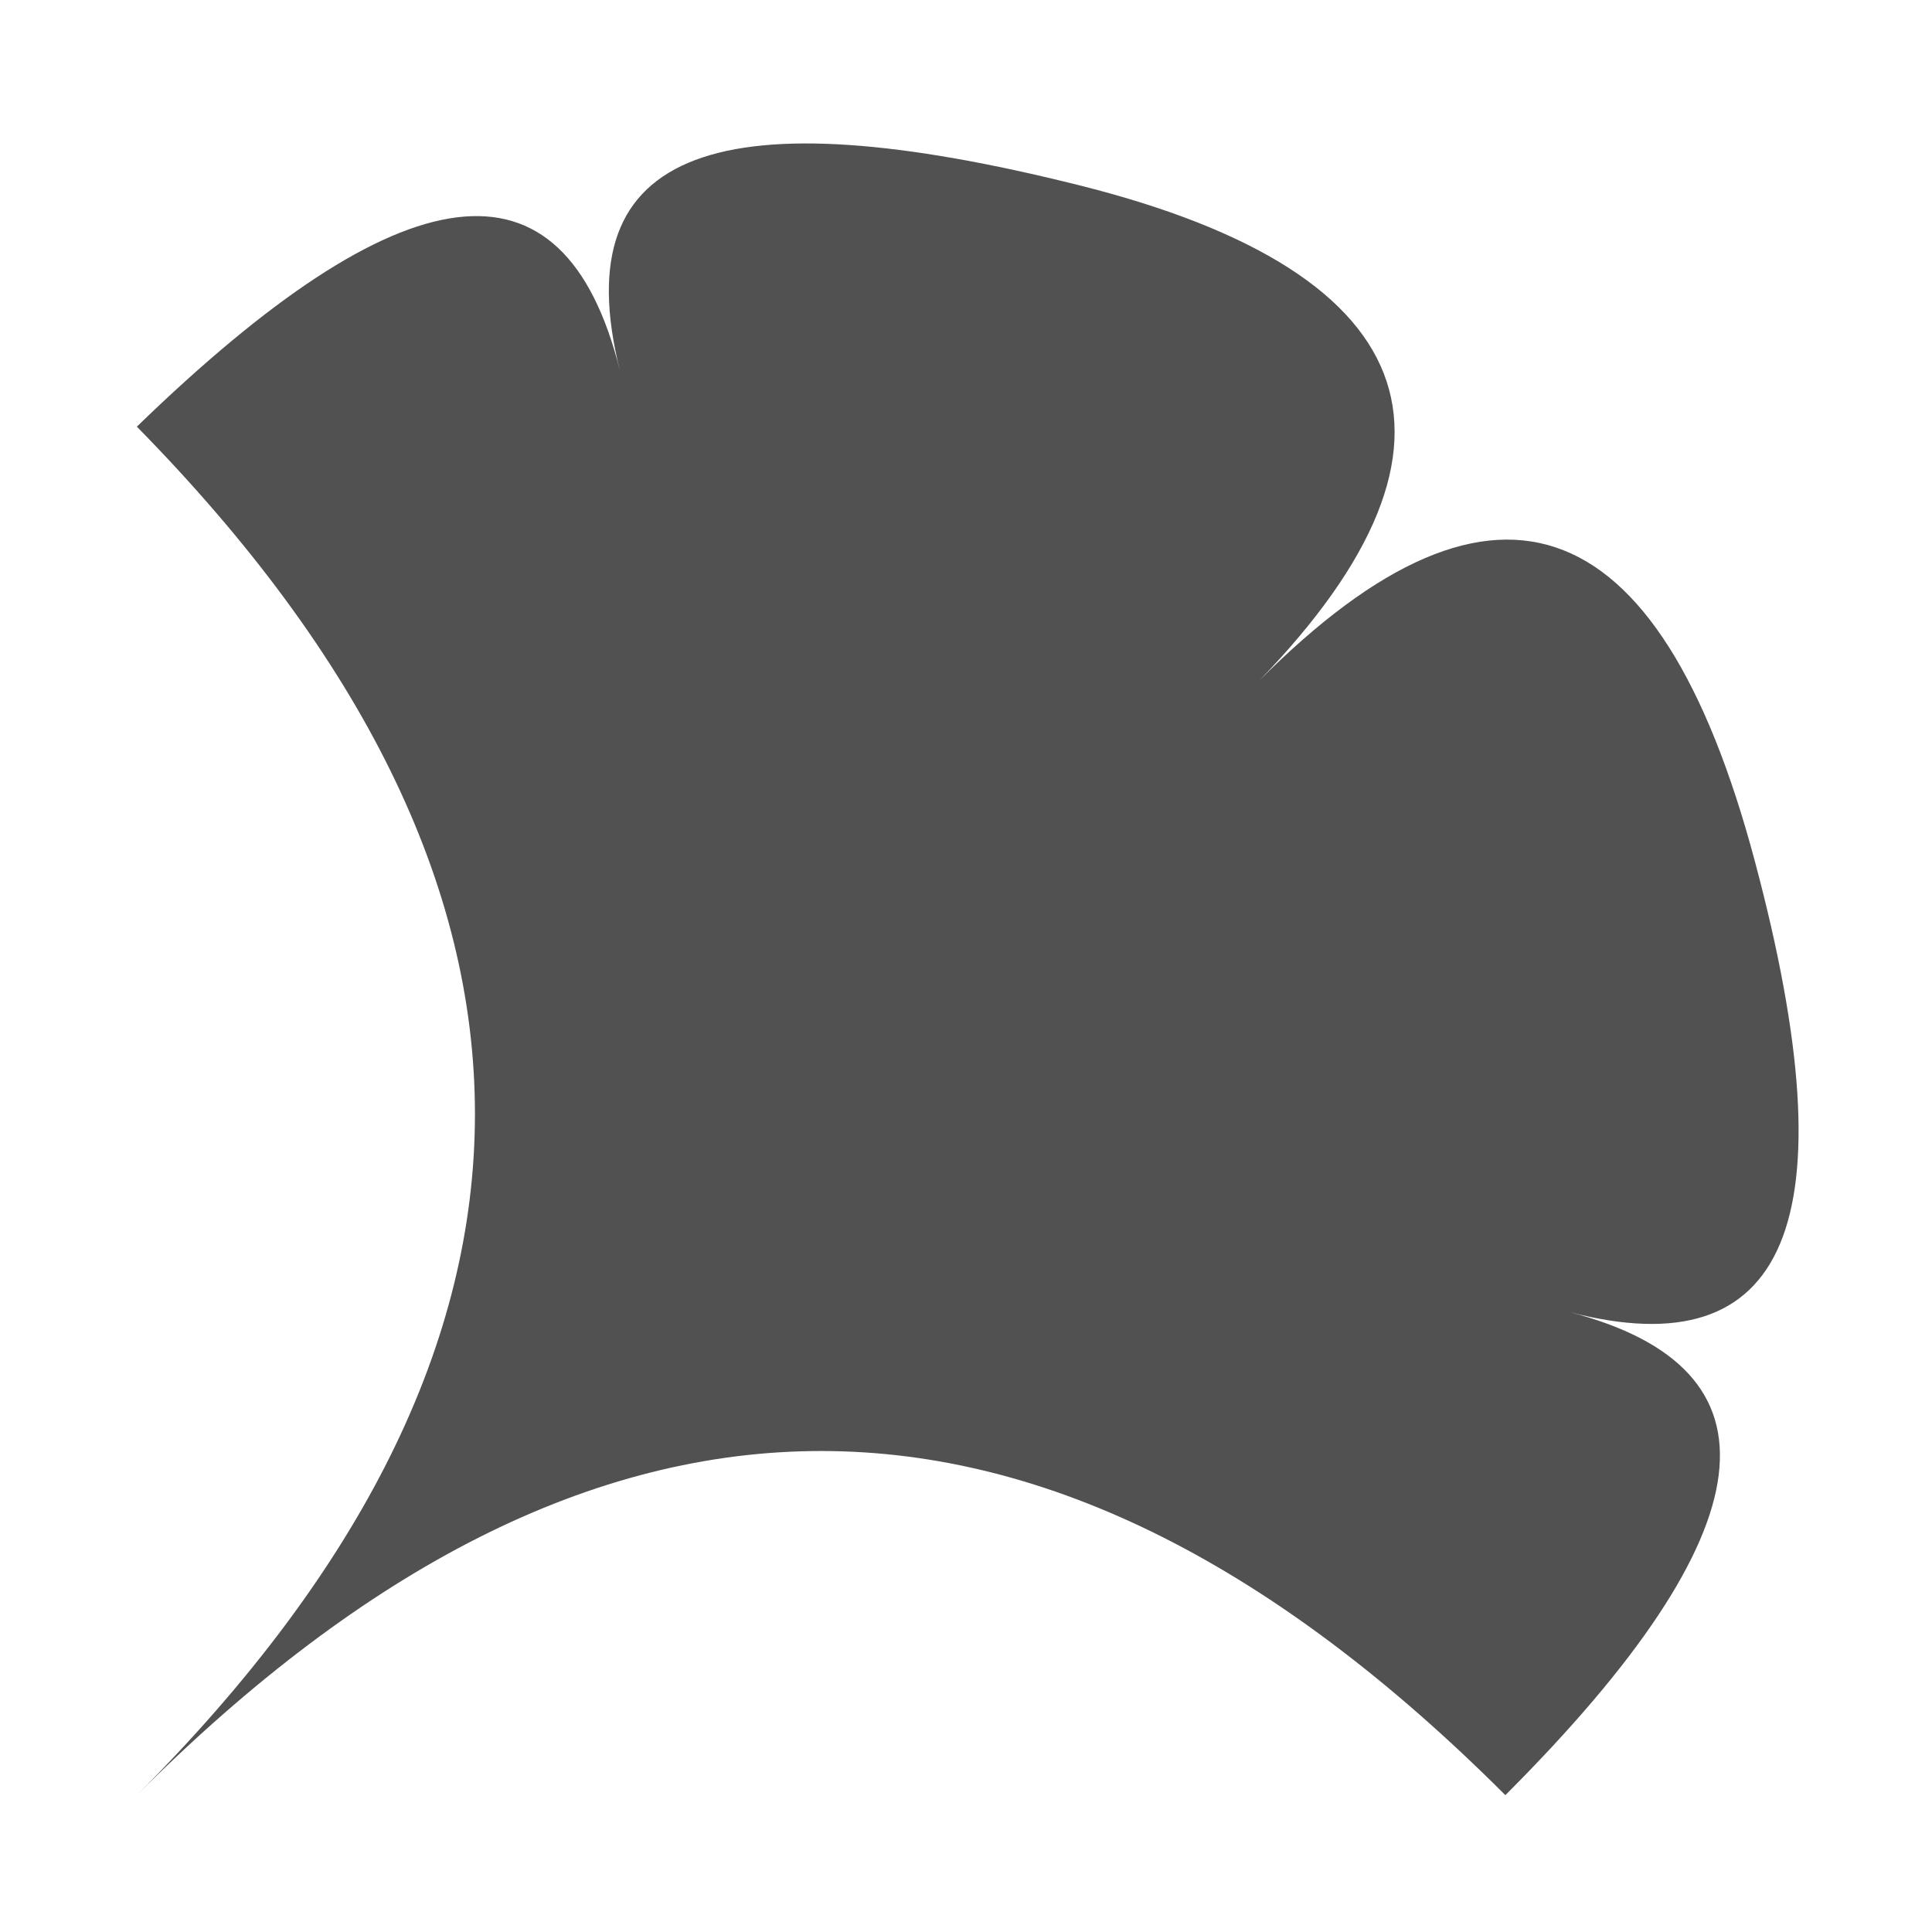
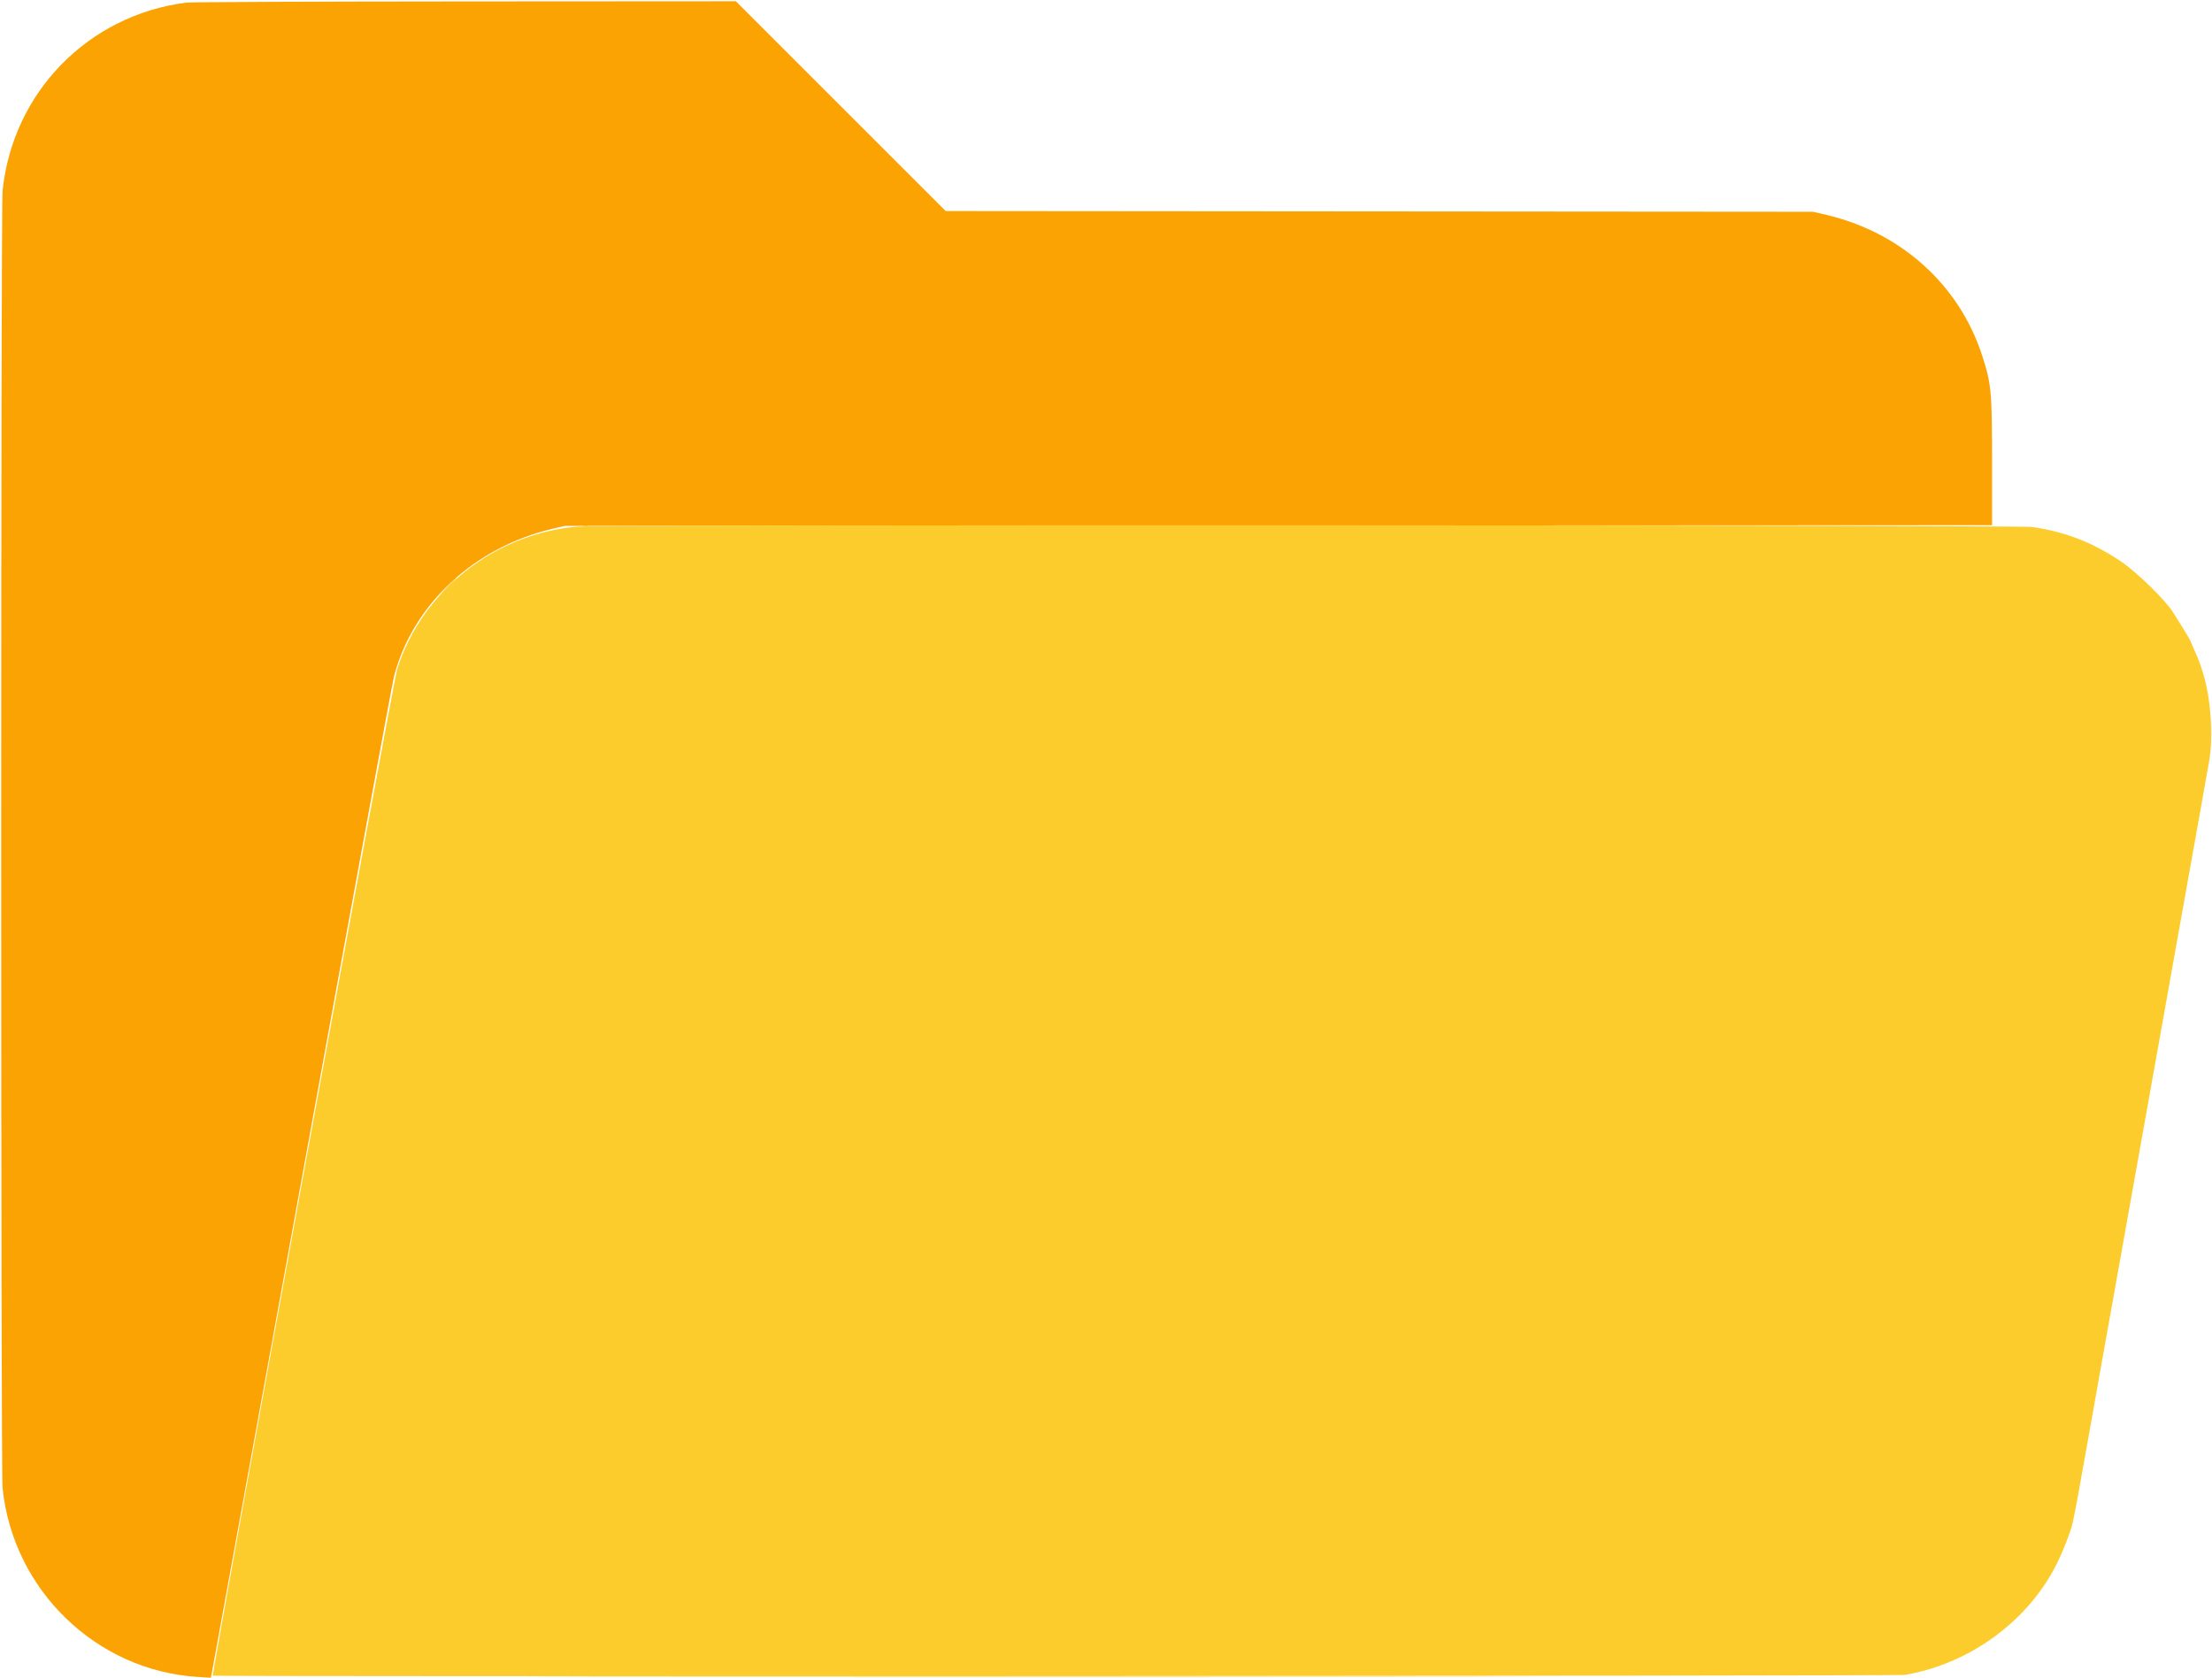
- <svg xmlns="http://www.w3.org/2000/svg" version="1.1" x="0px" y="0px" width="24px" height="24px" viewBox="0 0 24 24">
-   <style type="text/css">
- 	.st0{fill:#515151;}
- </style>
-   <path class="st0" d="M1.7,22.3c5.7-5.7,11.3-5.7,17,0c3.3-3.3,3.5-5.3,0.8-6c2.7,0.7,3.5-1.1,2.3-5.6s-3.3-5.2-6.3-2.1  c3-3,2.3-5.2-2.1-6.3S7,1.8,7.7,4.6C7,1.8,5,2.1,1.7,5.3C7.3,11,7.3,16.7,1.7,22.3" />
+ <svg xmlns="http://www.w3.org/2000/svg" id="svg" version="1.1" width="400" height="303.409" viewBox="0, 0, 400,303.409">
+   <g id="svgg">
+     <path id="path0" d="M33.636 0.475 C 15.903 2.758,2.281 16.736,0.467 34.513 C 0.134 37.785,0.131 265.811,0.464 269.124 C 2.327 287.606,17.410 302.207,35.803 303.333 L 38.131 303.475 38.268 302.817 C 38.344 302.455,45.671 262.170,54.550 213.295 C 63.430 164.420,70.951 123.465,71.263 122.284 C 74.722 109.212,85.823 98.927,100.050 95.612 L 102.159 95.121 231.193 95.059 L 360.227 94.996 360.227 83.657 C 360.227 70.742,360.106 69.448,358.408 64.230 C 354.247 51.440,343.672 41.959,330.059 38.816 L 327.841 38.304 249.429 38.241 L 171.017 38.177 152.043 19.202 L 133.069 0.227 84.091 0.256 C 57.154 0.272,34.449 0.370,33.636 0.475 " stroke="none" fill="#fca304" fill-rule="evenodd" />
+     <path id="path1" d="M104.478 95.247 C 89.473 96.486,76.313 106.873,71.820 121.023 C 71.178 123.046,38.253 302.874,38.482 303.104 C 38.681 303.302,343.217 303.165,344.406 302.965 C 355.981 301.024,366.476 293.454,371.728 283.261 C 372.974 280.841,374.577 276.724,374.855 275.227 C 374.913 274.915,375.117 273.892,375.309 272.955 C 375.500 272.017,376.025 269.153,376.474 266.591 C 376.924 264.028,377.436 261.165,377.612 260.227 C 377.788 259.290,378.200 256.989,378.526 255.114 C 378.853 253.239,379.360 250.375,379.653 248.750 C 379.946 247.125,380.458 244.261,380.791 242.386 C 381.125 240.511,381.636 237.648,381.928 236.023 C 382.219 234.398,382.731 231.534,383.064 229.659 C 383.398 227.784,383.909 224.920,384.201 223.295 C 384.492 221.670,385.003 218.807,385.337 216.932 C 385.670 215.057,386.182 212.193,386.473 210.568 C 386.765 208.943,387.276 206.080,387.610 204.205 C 387.943 202.330,388.455 199.466,388.746 197.841 C 389.038 196.216,389.549 193.352,389.882 191.477 C 390.216 189.602,390.727 186.739,391.019 185.114 C 391.310 183.489,391.822 180.625,392.155 178.750 C 392.489 176.875,393.000 174.011,393.291 172.386 C 393.583 170.761,394.094 167.898,394.428 166.023 C 394.761 164.148,395.273 161.284,395.564 159.659 C 395.856 158.034,396.367 155.170,396.701 153.295 C 397.034 151.420,397.547 148.557,397.841 146.932 C 398.135 145.307,398.589 142.750,398.849 141.250 C 399.110 139.750,399.381 138.216,399.451 137.841 C 400.302 133.313,399.795 126.139,398.294 121.477 C 397.690 119.600,397.656 119.511,396.816 117.621 C 396.540 117.000,396.229 116.266,396.124 115.990 C 396.019 115.715,395.340 114.551,394.614 113.404 C 393.889 112.257,393.192 111.141,393.065 110.923 C 391.821 108.782,386.438 103.497,383.497 101.530 C 378.353 98.087,373.484 96.199,367.500 95.324 C 365.055 94.967,108.784 94.892,104.478 95.247 " stroke="none" fill="#fccc2c" fill-rule="evenodd" />
+     <path id="path2" d="M105.511 95.157 C 105.730 95.214,106.088 95.214,106.307 95.157 C 106.526 95.099,106.347 95.053,105.909 95.053 C 105.472 95.053,105.293 95.099,105.511 95.157 M80.789 106.193 L 79.205 107.841 80.852 106.256 C 81.759 105.384,82.500 104.643,82.500 104.608 C 82.500 104.442,82.261 104.663,80.789 106.193 M112.462 303.352 C 153.253 303.384,219.935 303.384,260.644 303.352 C 301.352 303.321,267.977 303.295,186.477 303.295 C 104.977 303.295,71.670 303.321,112.462 303.352 " stroke="none" fill="#fcc41c" fill-rule="evenodd" />
+     <path id="path3" d="" stroke="none" fill="#fcb414" fill-rule="evenodd" />
+     <path id="path4" d="" stroke="none" fill="#fcac0c" fill-rule="evenodd" />
+   </g>
</svg>
